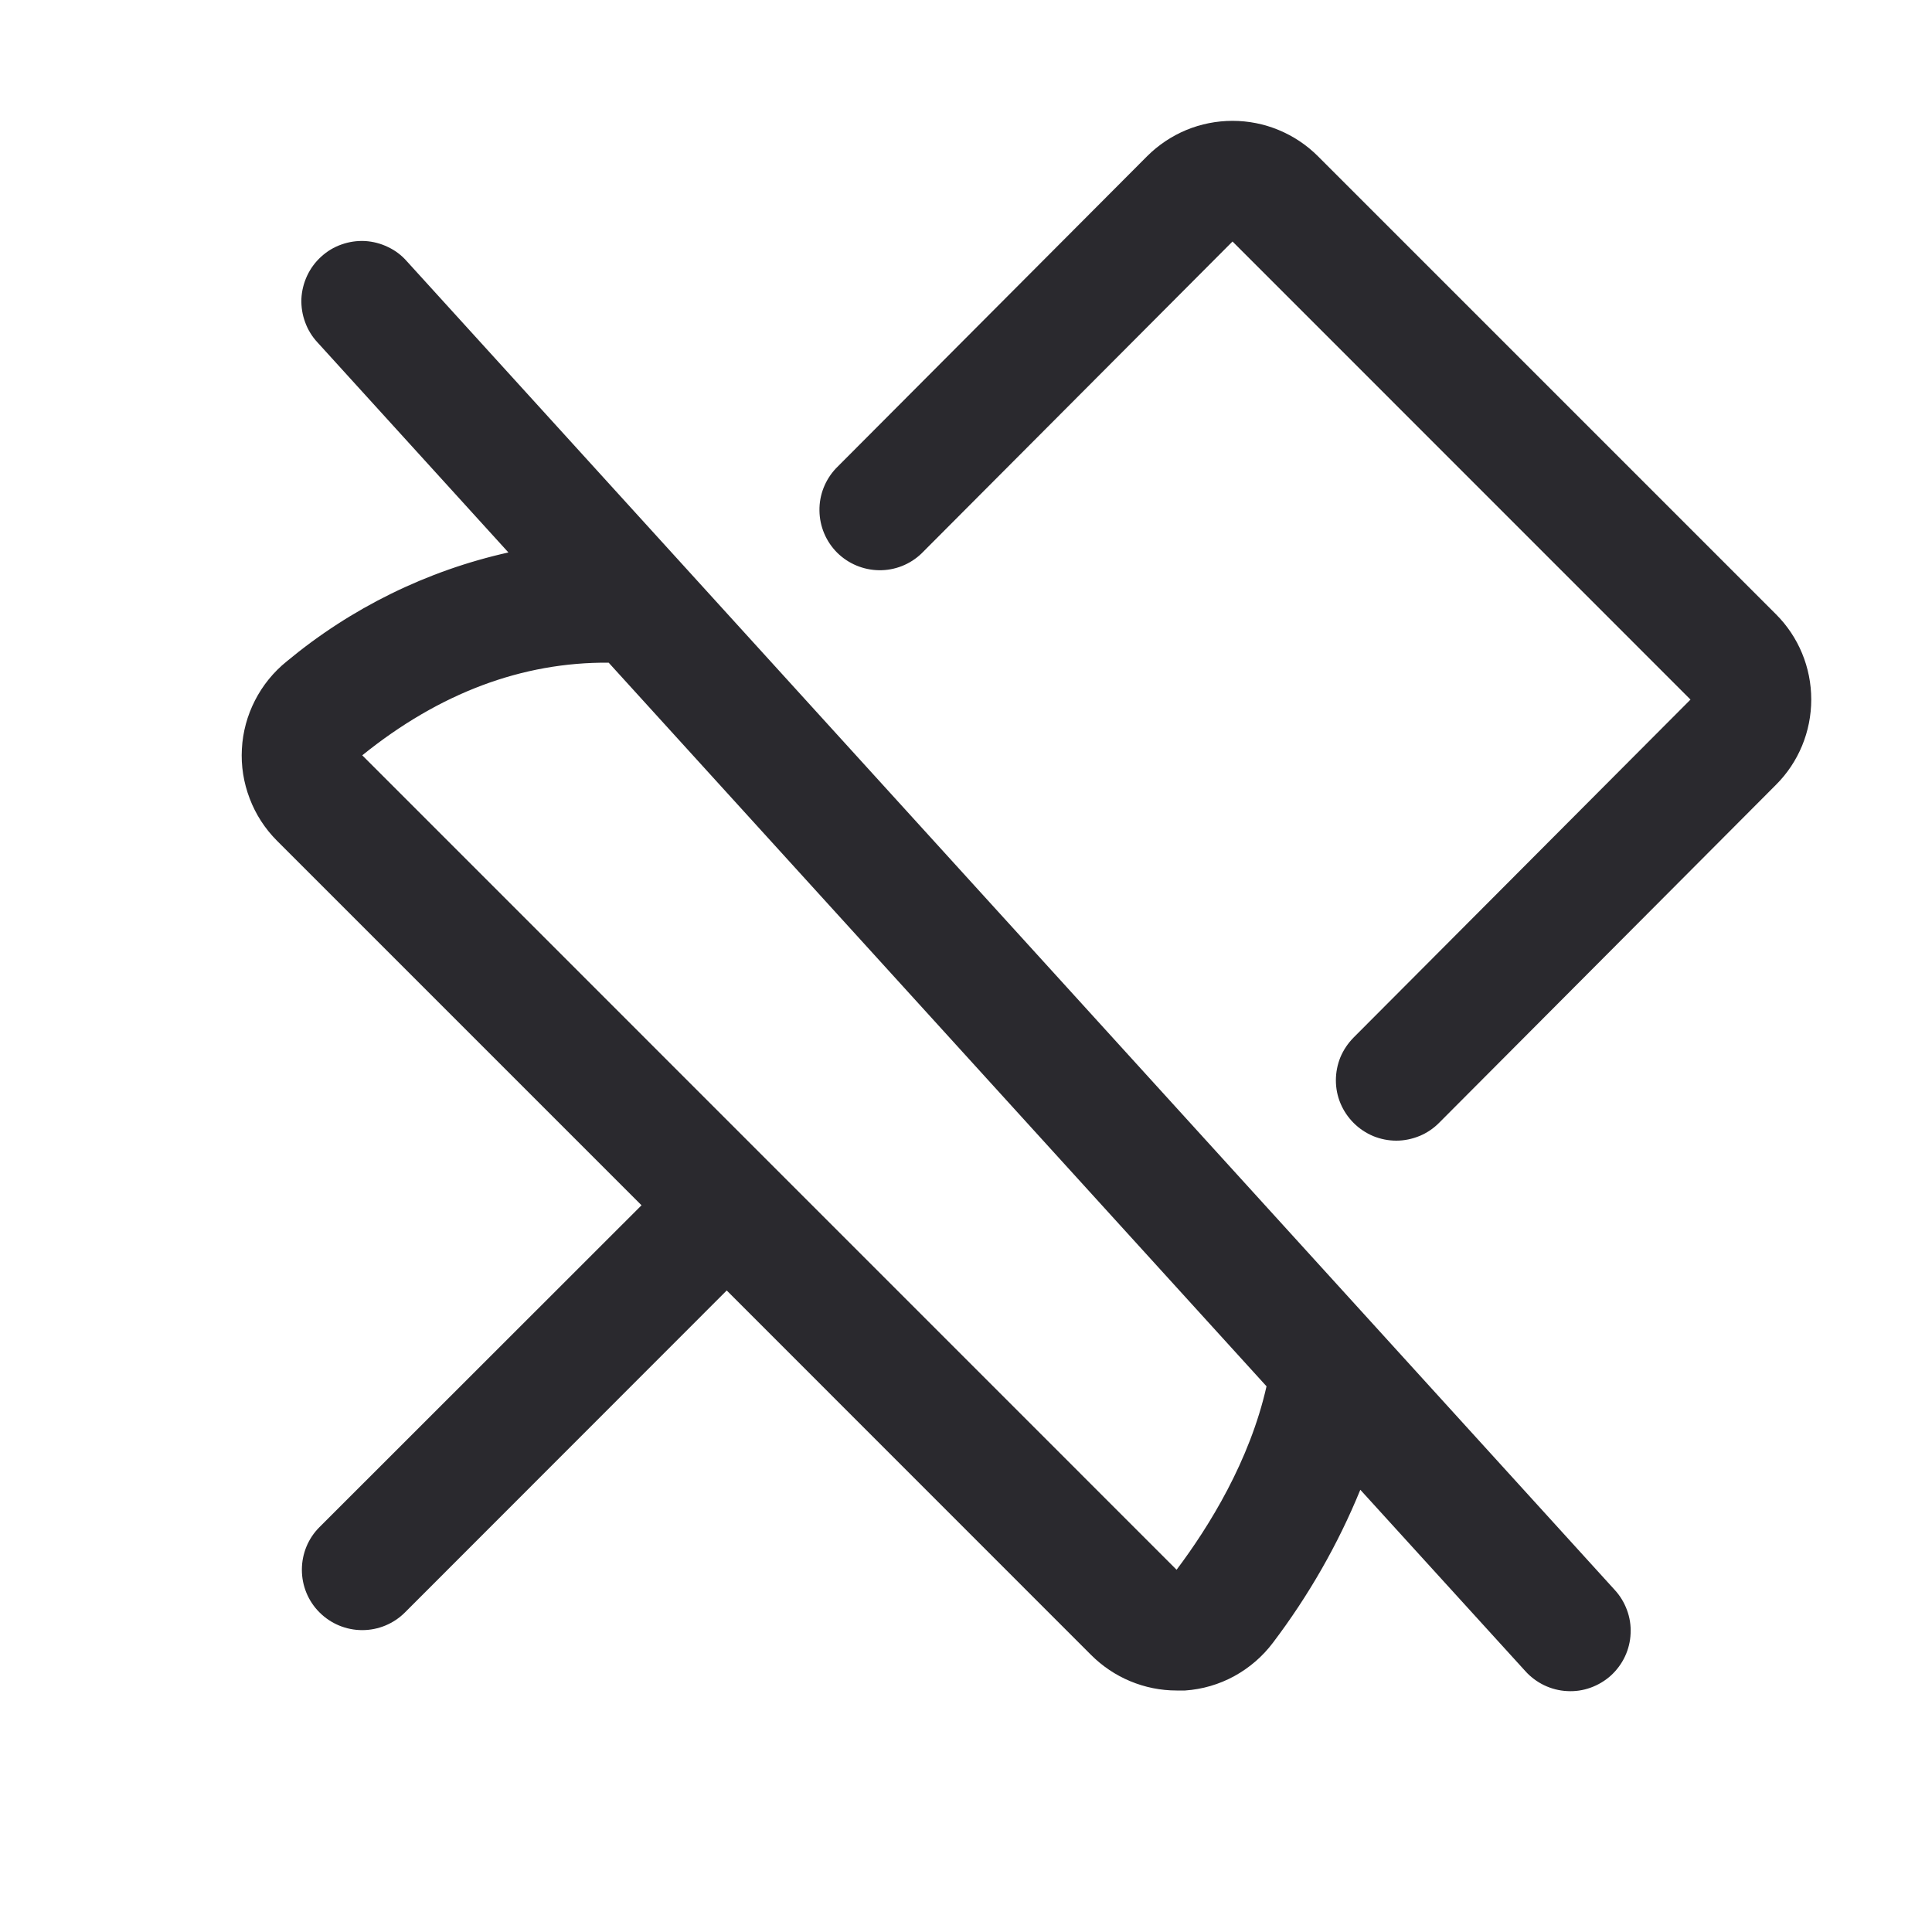
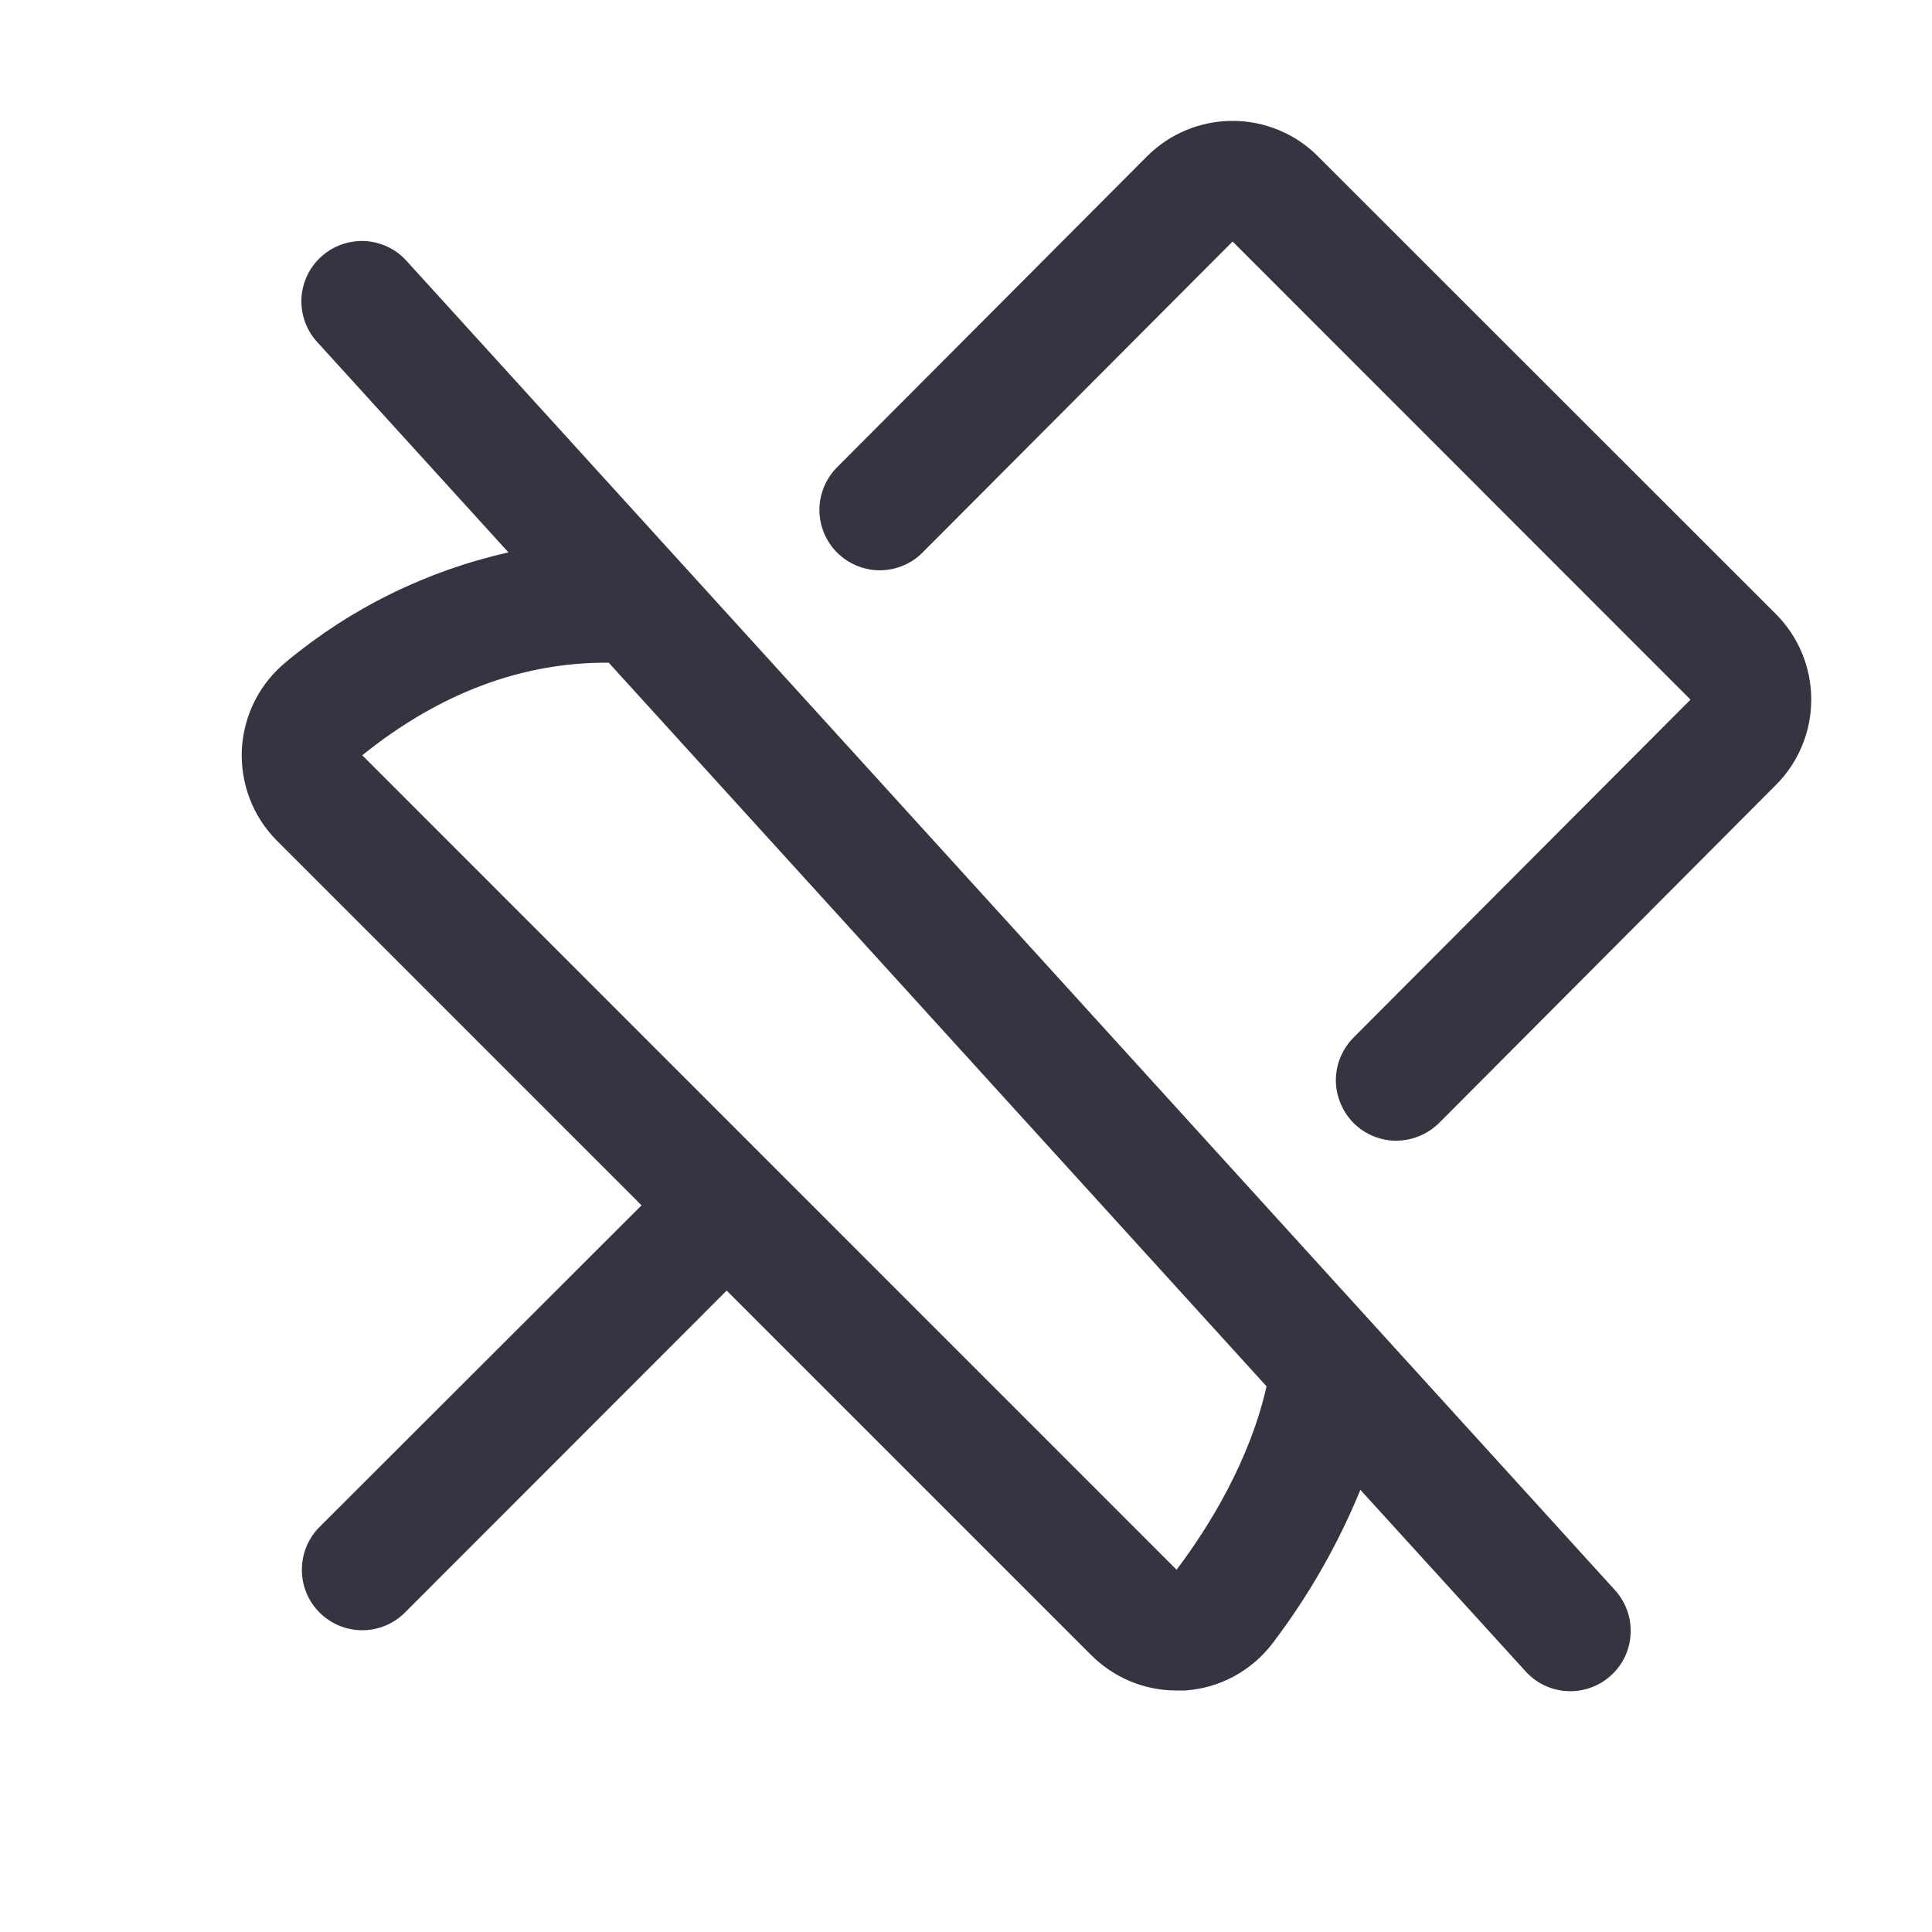
- <svg xmlns="http://www.w3.org/2000/svg" preserveAspectRatio="xMidYMid meet" viewBox="0 0 20 20" fill="none">
-   <path d="M4.212 2.705C4.158 2.643 4.091 2.592 4.016 2.557C3.942 2.521 3.861 2.5 3.778 2.495C3.696 2.491 3.613 2.503 3.535 2.531C3.457 2.558 3.386 2.601 3.325 2.657C3.263 2.713 3.214 2.78 3.179 2.855C3.144 2.93 3.124 3.011 3.12 3.093C3.117 3.176 3.13 3.259 3.159 3.336C3.187 3.414 3.231 3.485 3.287 3.545L5.263 5.719C4.42 5.907 3.633 6.294 2.969 6.846C2.832 6.956 2.72 7.094 2.64 7.25C2.56 7.406 2.513 7.577 2.504 7.753C2.494 7.928 2.522 8.103 2.585 8.267C2.647 8.431 2.744 8.58 2.868 8.704L6.641 12.477L3.308 15.808C3.19 15.925 3.125 16.084 3.125 16.25C3.125 16.416 3.19 16.575 3.308 16.692C3.425 16.809 3.584 16.875 3.75 16.875C3.916 16.875 4.075 16.809 4.192 16.692L7.523 13.359L11.295 17.132C11.411 17.248 11.549 17.341 11.701 17.404C11.852 17.467 12.015 17.5 12.18 17.5C12.209 17.5 12.238 17.5 12.268 17.5C12.446 17.488 12.62 17.437 12.776 17.352C12.933 17.266 13.07 17.148 13.177 17.006C13.546 16.519 13.851 15.987 14.082 15.422L15.788 17.297C15.843 17.359 15.91 17.409 15.984 17.445C16.059 17.481 16.14 17.502 16.222 17.506C16.305 17.511 16.387 17.499 16.465 17.471C16.543 17.443 16.615 17.4 16.676 17.345C16.737 17.289 16.787 17.222 16.822 17.147C16.857 17.072 16.877 16.991 16.88 16.908C16.884 16.826 16.871 16.743 16.842 16.666C16.813 16.588 16.77 16.517 16.713 16.456L4.212 2.705ZM12.18 16.25L3.75 7.819C4.549 7.174 5.406 6.853 6.301 6.86L13.111 14.351C12.937 15.122 12.519 15.799 12.18 16.25ZM18.384 8.125L14.897 11.624C14.839 11.682 14.77 11.729 14.694 11.76C14.618 11.791 14.537 11.808 14.455 11.808C14.373 11.808 14.292 11.792 14.216 11.761C14.14 11.729 14.071 11.683 14.013 11.625C13.955 11.567 13.909 11.499 13.877 11.423C13.845 11.347 13.829 11.266 13.829 11.184C13.829 11.102 13.845 11.02 13.876 10.944C13.908 10.868 13.954 10.8 14.012 10.741L17.5 7.242L12.759 2.5L9.539 5.73C9.421 5.843 9.264 5.905 9.101 5.903C8.938 5.901 8.782 5.836 8.666 5.721C8.551 5.606 8.485 5.45 8.483 5.287C8.48 5.124 8.542 4.967 8.654 4.848L11.875 1.617C11.991 1.501 12.129 1.409 12.28 1.346C12.432 1.283 12.595 1.251 12.759 1.251C12.923 1.251 13.086 1.283 13.237 1.346C13.389 1.409 13.527 1.501 13.643 1.617L18.384 6.358C18.619 6.592 18.75 6.91 18.75 7.241C18.75 7.573 18.619 7.891 18.384 8.125Z" fill="#2A292E" />
+ <svg xmlns="http://www.w3.org/2000/svg" preserveAspectRatio="xMidYMid meet" viewBox="0 0 16 16" fill="none">
+   <path d="M3.37 2.164C3.326 2.114 3.273 2.074 3.213 2.045C3.154 2.017 3.089 2 3.023 1.996C2.957 1.993 2.891 2.003 2.828 2.025C2.766 2.047 2.709 2.081 2.66 2.126C2.611 2.17 2.571 2.224 2.543 2.284C2.515 2.344 2.499 2.409 2.496 2.475C2.494 2.541 2.504 2.607 2.527 2.669C2.55 2.731 2.585 2.788 2.63 2.836L4.211 4.575C3.536 4.726 2.907 5.035 2.375 5.477C2.266 5.565 2.176 5.675 2.112 5.8C2.048 5.925 2.011 6.062 2.003 6.202C1.996 6.342 2.018 6.483 2.068 6.614C2.118 6.745 2.195 6.864 2.294 6.963L5.313 9.982L2.646 12.646C2.552 12.74 2.5 12.867 2.5 13C2.5 13.133 2.552 13.26 2.646 13.354C2.74 13.448 2.867 13.501 3 13.501C3.133 13.501 3.26 13.448 3.354 13.354L6.018 10.688L9.036 13.706C9.129 13.799 9.239 13.873 9.361 13.924C9.482 13.974 9.612 14 9.744 14C9.768 14 9.791 14 9.814 14C9.957 13.99 10.096 13.95 10.221 13.882C10.347 13.813 10.456 13.719 10.542 13.605C10.837 13.216 11.081 12.79 11.266 12.338L12.631 13.838C12.675 13.887 12.728 13.928 12.787 13.956C12.847 13.985 12.912 14.002 12.978 14.005C13.044 14.009 13.11 13.999 13.172 13.977C13.235 13.955 13.292 13.92 13.341 13.876C13.39 13.831 13.43 13.778 13.458 13.718C13.486 13.658 13.502 13.593 13.504 13.527C13.507 13.461 13.497 13.395 13.474 13.333C13.451 13.271 13.416 13.214 13.371 13.165L3.37 2.164ZM9.744 13L3 6.255C3.639 5.74 4.325 5.483 5.041 5.488L10.489 11.481C10.349 12.098 10.015 12.64 9.744 13ZM14.708 6.5L11.918 9.3C11.871 9.346 11.816 9.383 11.755 9.408C11.695 9.433 11.63 9.446 11.564 9.447C11.498 9.447 11.434 9.434 11.373 9.409C11.312 9.384 11.257 9.347 11.21 9.301C11.164 9.254 11.127 9.199 11.102 9.138C11.077 9.078 11.063 9.013 11.063 8.947C11.063 8.881 11.076 8.816 11.101 8.756C11.126 8.695 11.163 8.64 11.209 8.593L14 5.794L10.208 2L7.631 4.585C7.537 4.675 7.411 4.724 7.281 4.723C7.15 4.721 7.026 4.669 6.933 4.577C6.841 4.485 6.788 4.36 6.786 4.23C6.784 4.1 6.834 3.974 6.923 3.879L9.5 1.294C9.593 1.201 9.703 1.127 9.825 1.077C9.946 1.027 10.076 1.001 10.207 1.001C10.339 1.001 10.469 1.027 10.59 1.077C10.711 1.127 10.822 1.201 10.914 1.294L14.708 5.086C14.895 5.274 15 5.528 15 5.793C15 6.058 14.895 6.313 14.708 6.5Z" fill="#363440" />
</svg>
